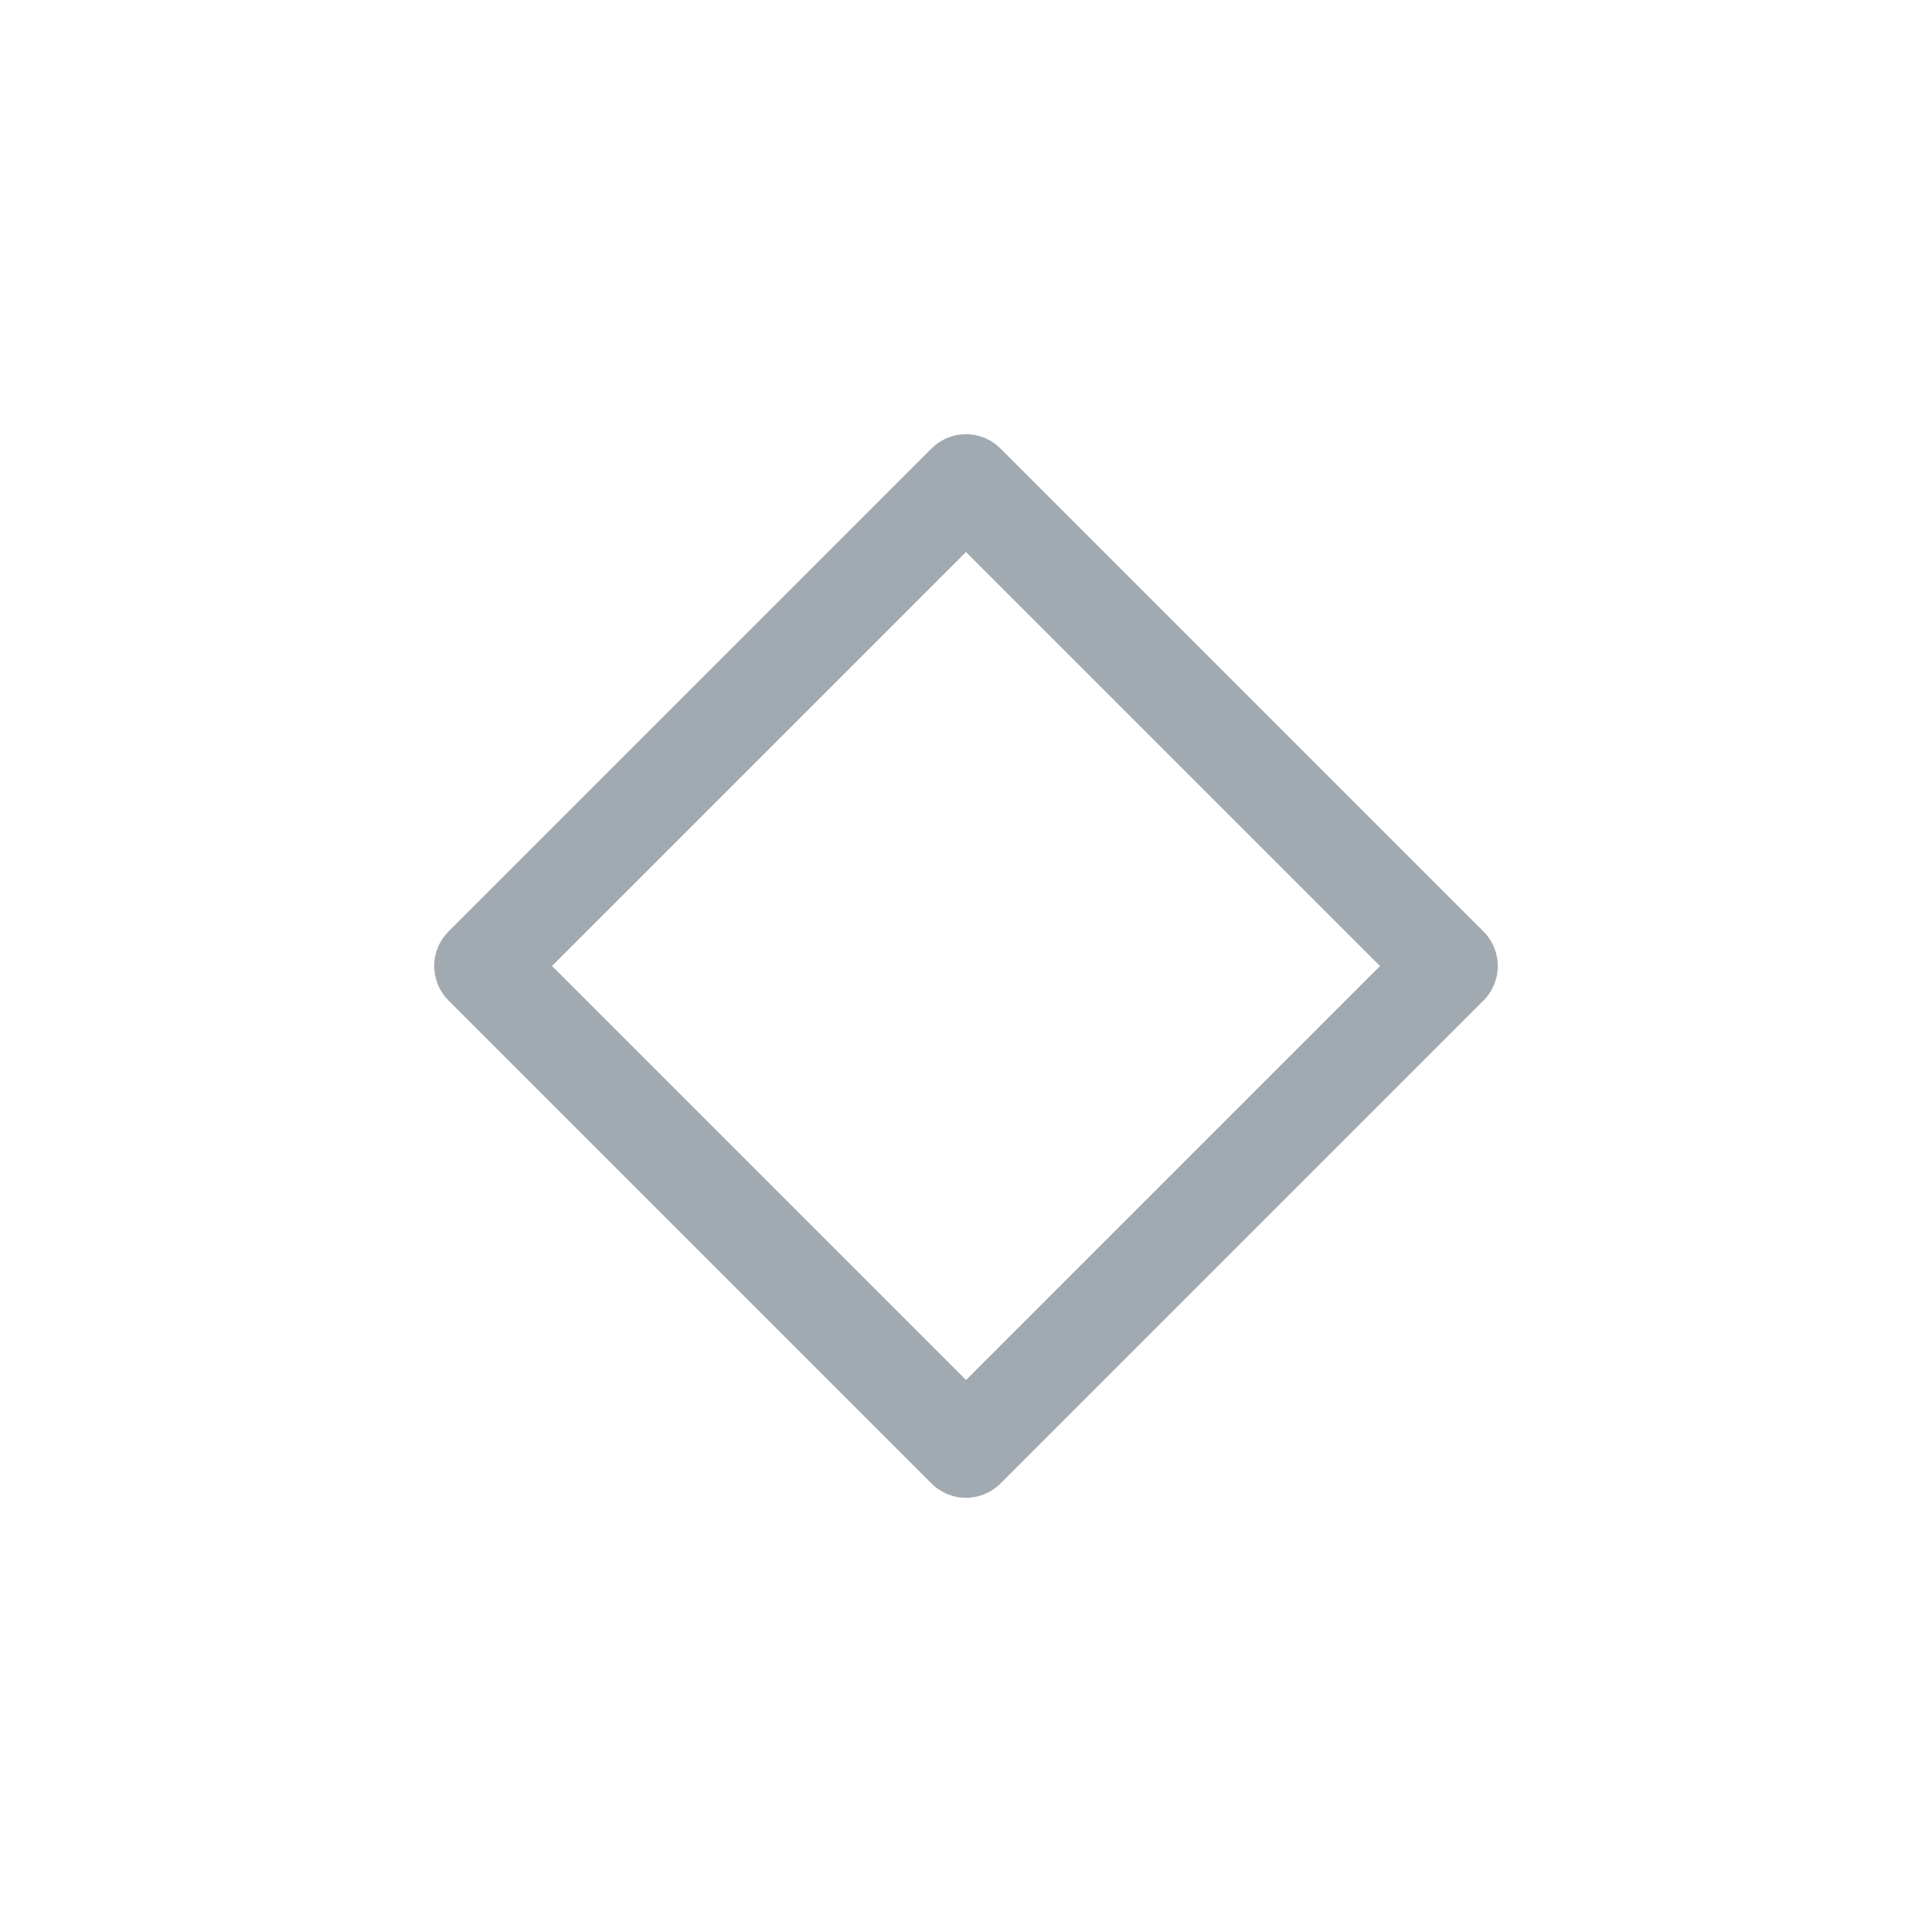
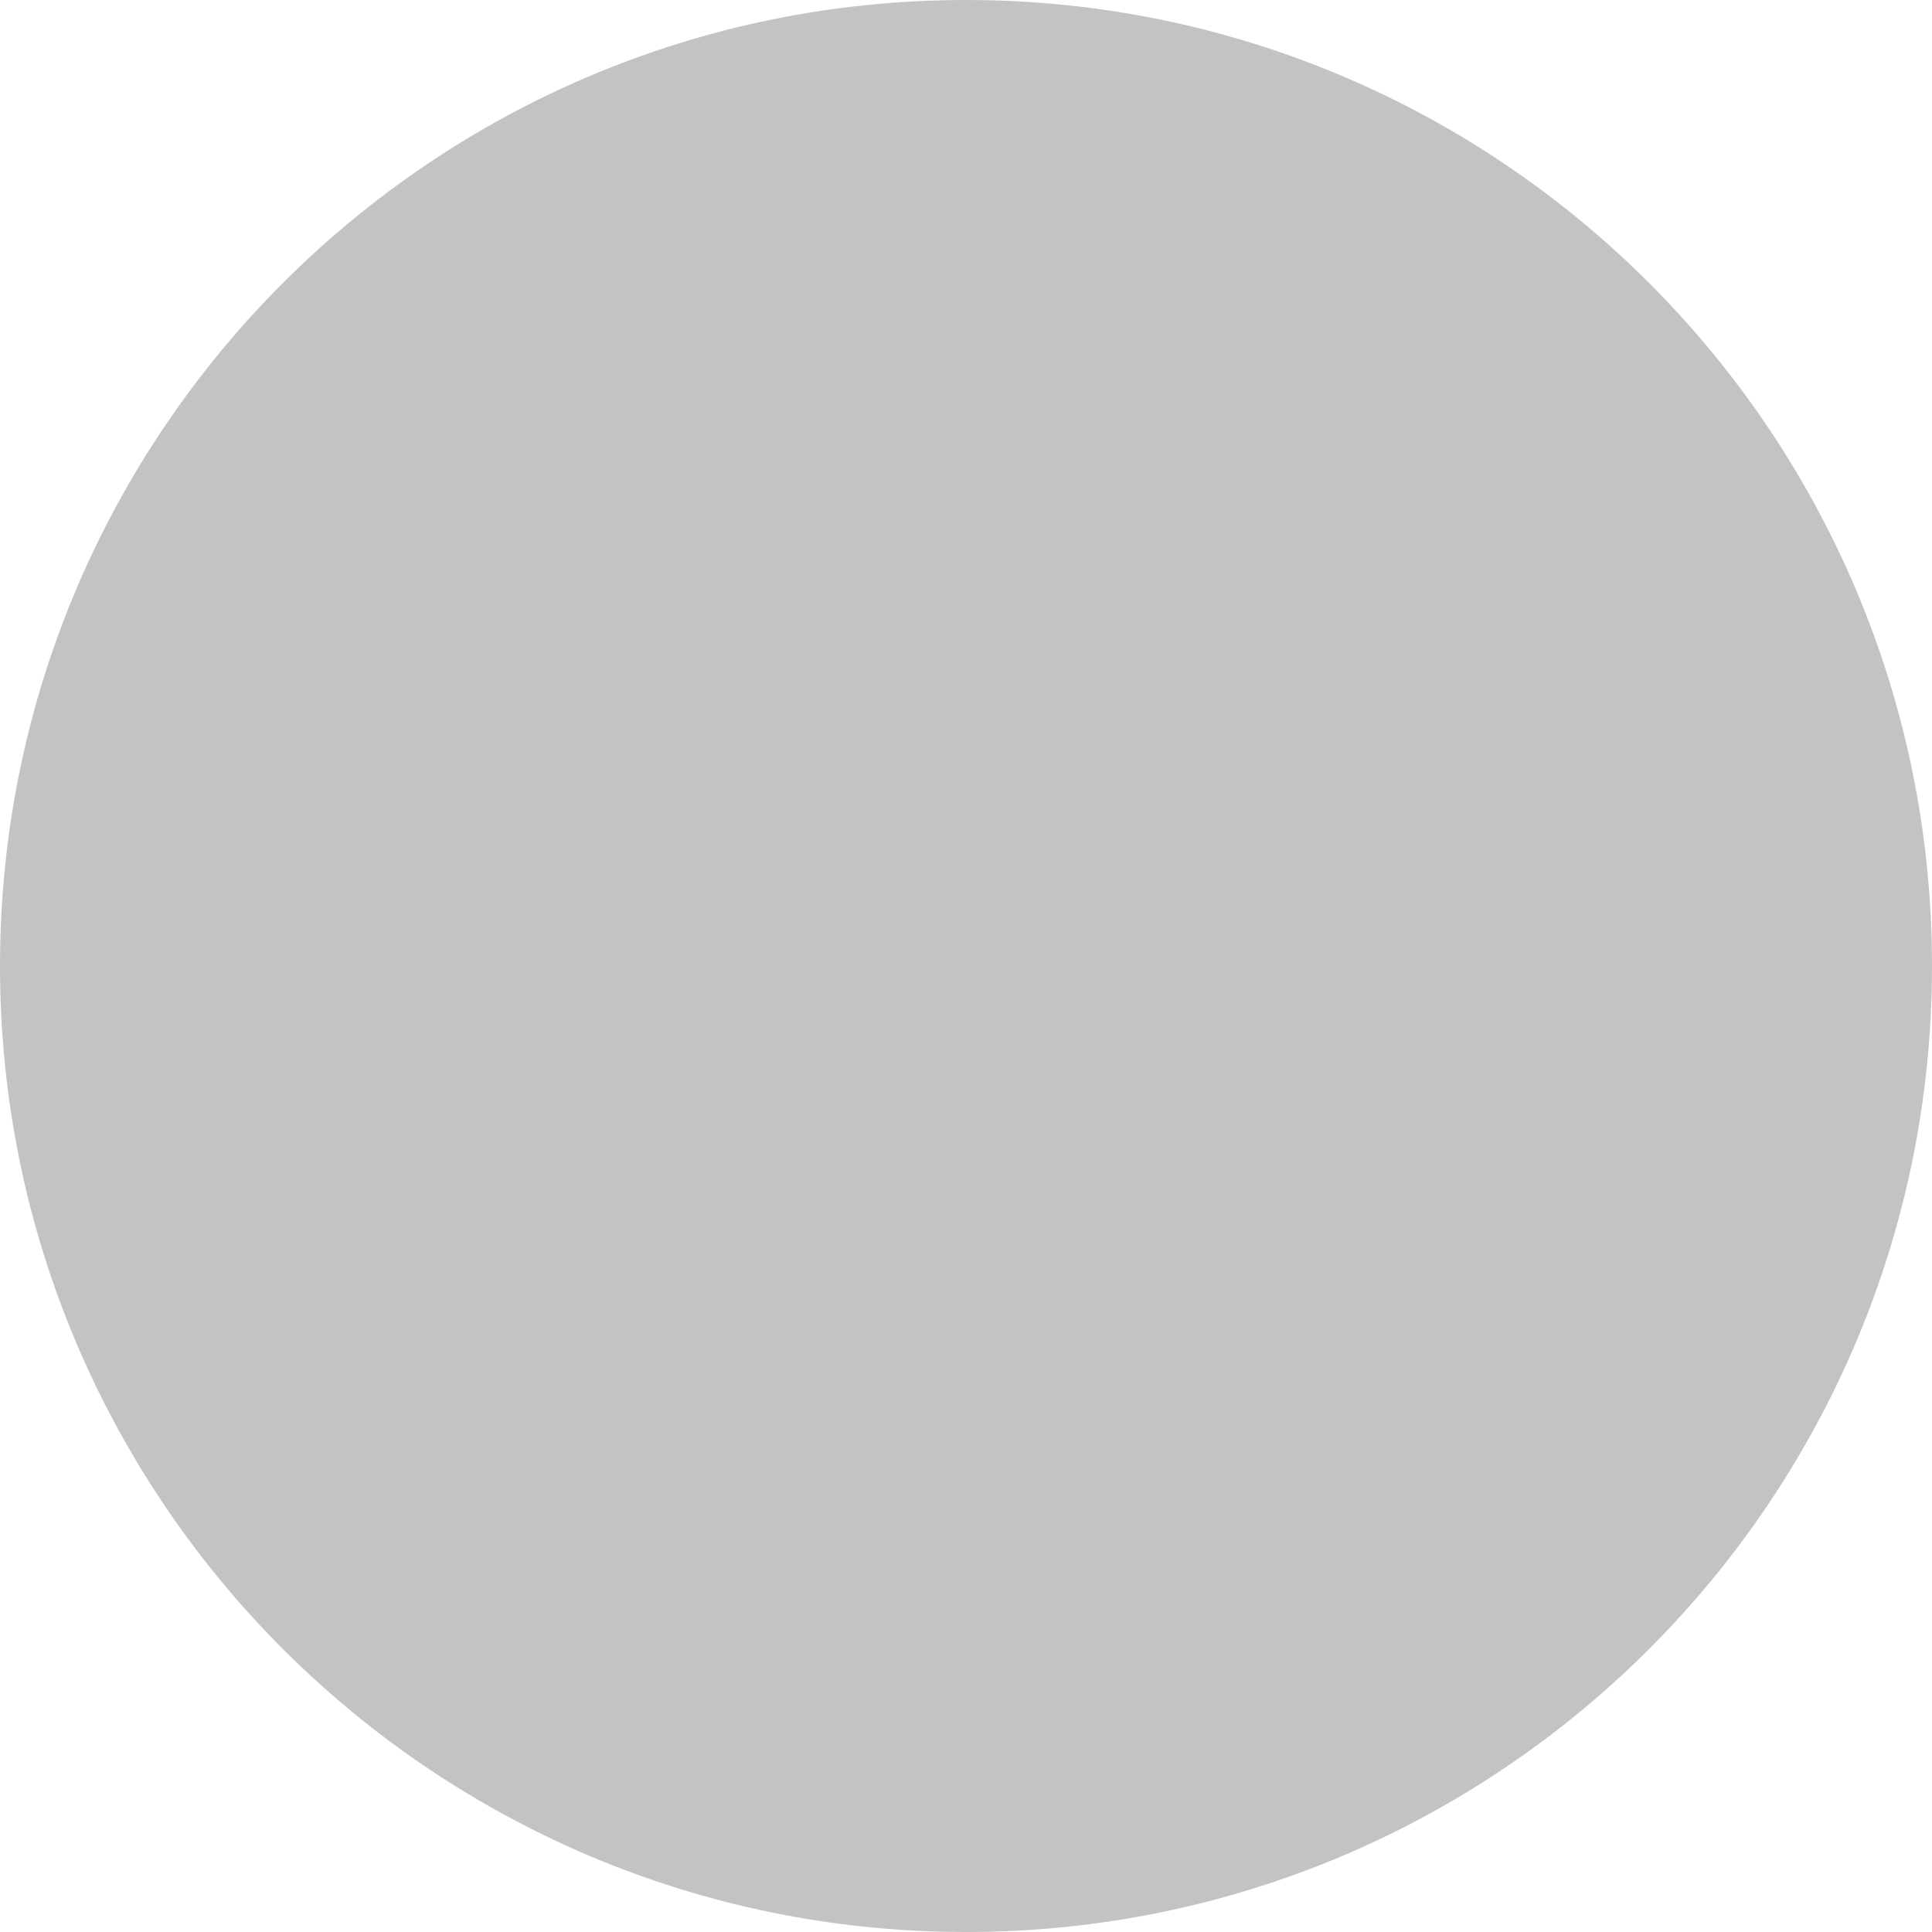
<svg xmlns="http://www.w3.org/2000/svg" viewBox="0 0 50 50" version="1.2" baseProfile="tiny">
  <defs>
</defs>
  <g fill="none" stroke="black" stroke-width="1" fill-rule="evenodd" stroke-linecap="square" stroke-linejoin="bevel">
-     <g fill="none" stroke="#a1a9b1" stroke-opacity="1" stroke-width="1.01" stroke-linecap="round" stroke-linejoin="round" transform="matrix(2.5,0,0,2.5,2.5,2.5)" font-family="Noto Sans" font-size="10" font-weight="400" font-style="normal">
-       <path vector-effect="none" fill-rule="evenodd" d="M4,9 L9,4 L14,9 L9,14 L4,9" />
+     <g fill="#888888" fill-opacity="1" stroke="none" transform="matrix(3.125,0,0,3.125,-4043.75,-771.875)" font-family="Noto Sans" font-size="10" font-weight="400" font-style="normal" opacity="0.5">
+       <circle cx="1302" cy="255" r="8" />
+     </g>
+     <g fill="none" stroke="none" transform="matrix(3.125,0,0,3.125,-1603.13,580.118)" font-family="Noto Sans" font-size="10" font-weight="400" font-style="normal">
+       <rect x="513" y="-185.638" width="16" height="16" />
    </g>
    <g fill="none" stroke="#000000" stroke-opacity="1" stroke-width="1" stroke-linecap="square" stroke-linejoin="bevel" transform="matrix(1,0,0,1,0,0)" font-family="Noto Sans" font-size="10" font-weight="400" font-style="normal">
</g>
  </g>
</svg>
